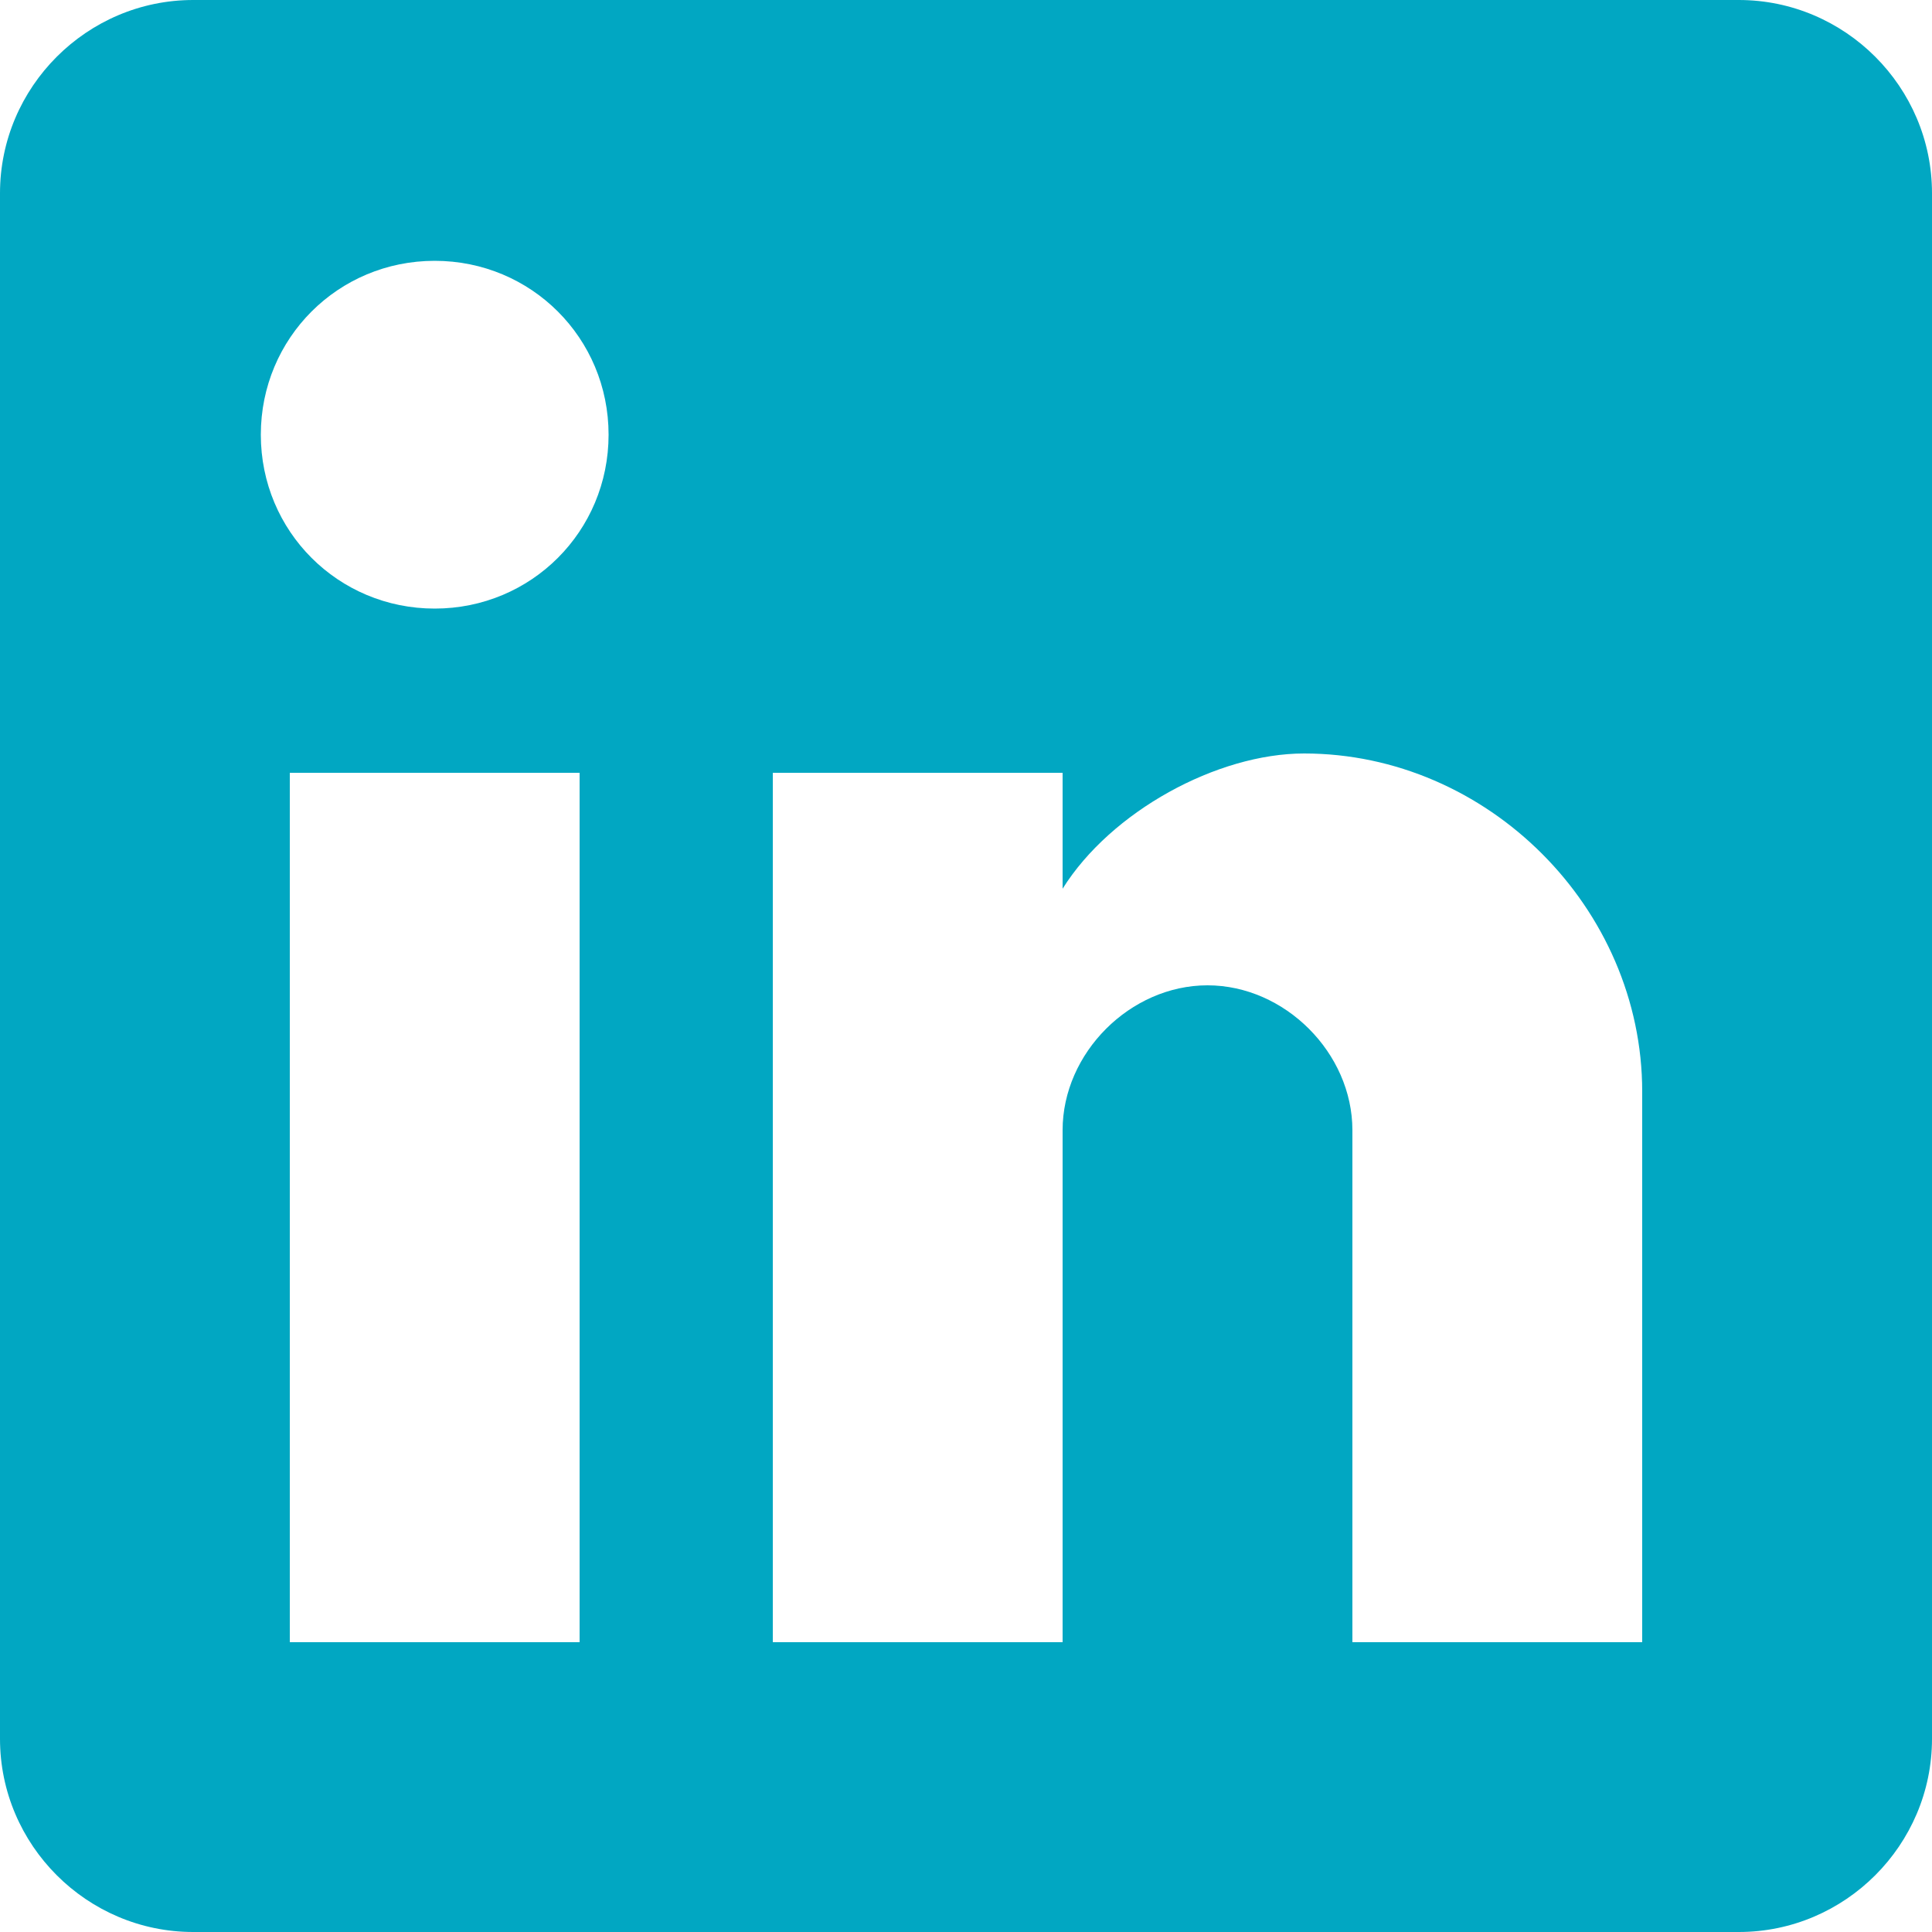
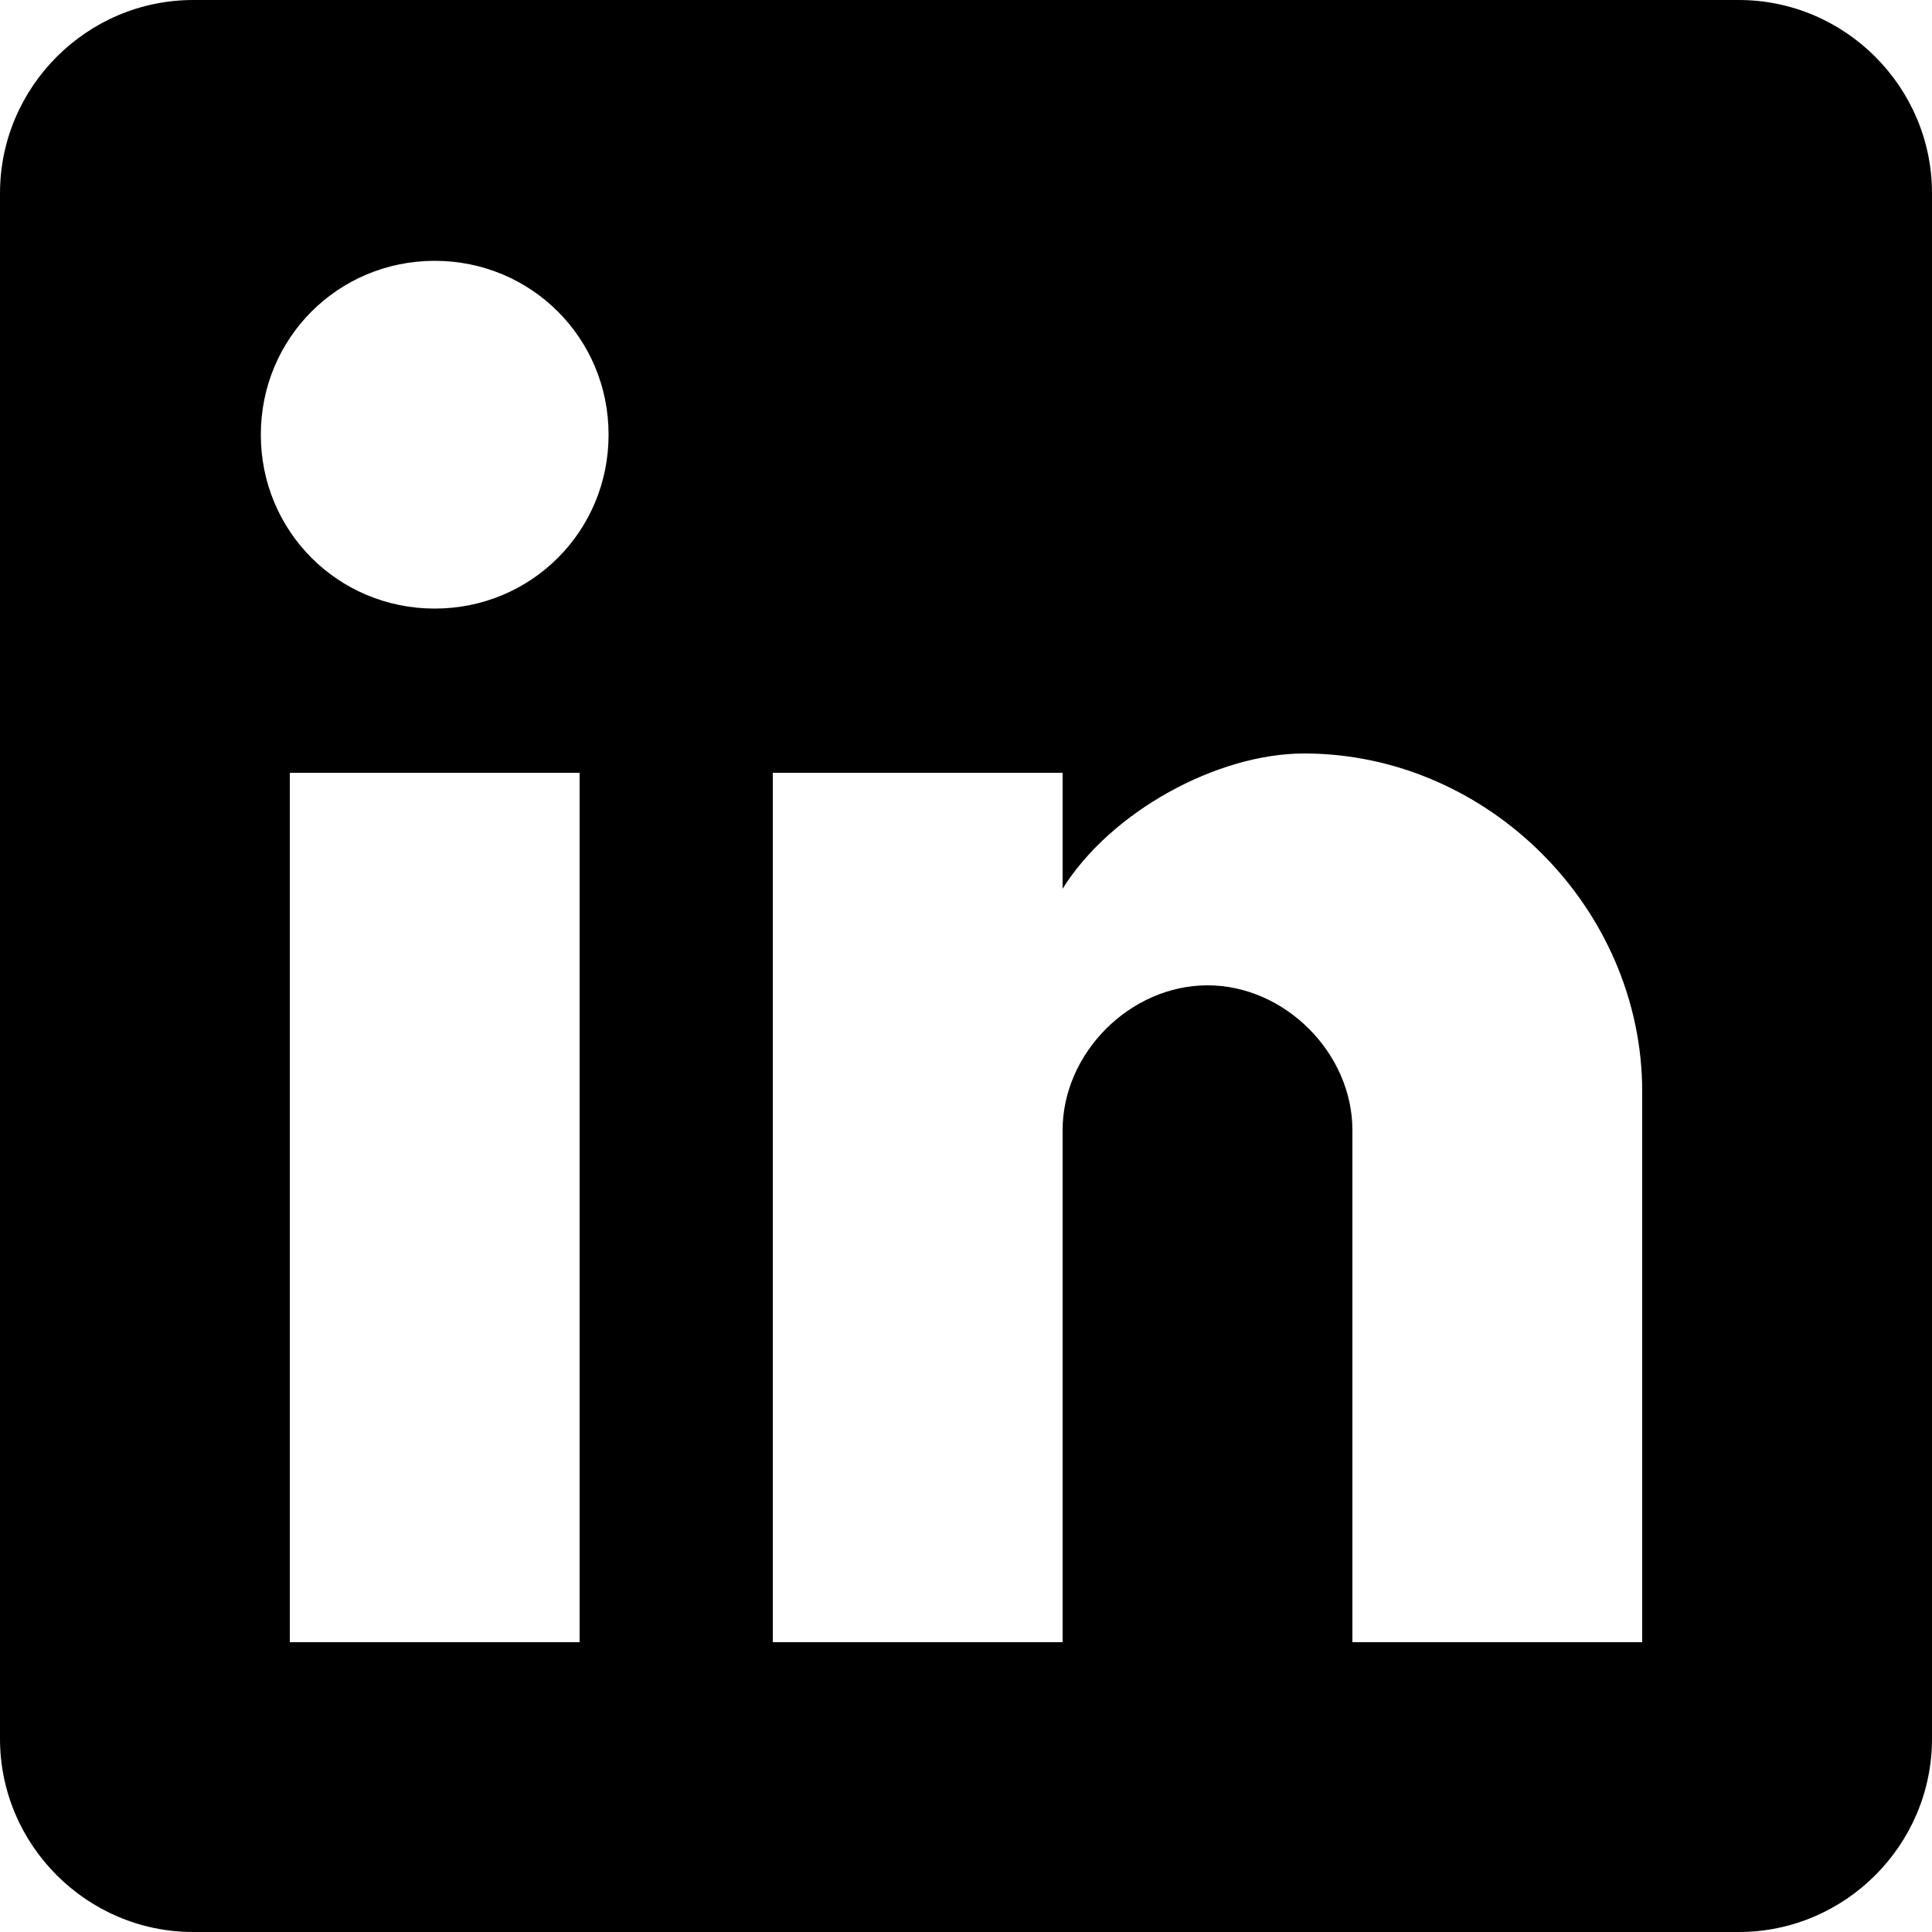
- <svg xmlns="http://www.w3.org/2000/svg" fill="#01A7C2" version="1.1" id="Capa_1" x="0px" y="0px" width="38px" height="38px" viewBox="0 0 510 510" style="enable-background:new 0 0 510 510;" xml:space="preserve">
+ <svg xmlns="http://www.w3.org/2000/svg" fill="#000000" version="1.1" id="Capa_1" x="0px" y="0px" width="38px" height="38px" viewBox="0 0 510 510" style="enable-background:new 0 0 510 510;" xml:space="preserve">
  <g>
    <g id="post-linkedin">
      <path d="M459,0H51C22.95,0,0,22.95,0,51v408c0,28.05,22.95,51,51,51h408c28.05,0,51-22.95,51-51V51C510,22.95,487.05,0,459,0z     M153,433.5H76.5V204H153V433.5z M114.75,160.65c-25.5,0-45.9-20.4-45.9-45.9s20.4-45.9,45.9-45.9s45.9,20.4,45.9,45.9    S140.25,160.65,114.75,160.65z M433.5,433.5H357V298.35c0-20.399-17.85-38.25-38.25-38.25s-38.25,17.851-38.25,38.25V433.5H204    V204h76.5v30.6c12.75-20.4,40.8-35.7,63.75-35.7c48.45,0,89.25,40.8,89.25,89.25V433.5z" />
    </g>
  </g>
  <g>
</g>
  <g>
</g>
  <g>
</g>
  <g>
</g>
  <g>
</g>
  <g>
</g>
  <g>
</g>
  <g>
</g>
  <g>
</g>
  <g>
</g>
  <g>
</g>
  <g>
</g>
  <g>
</g>
  <g>
</g>
  <g>
</g>
</svg>
